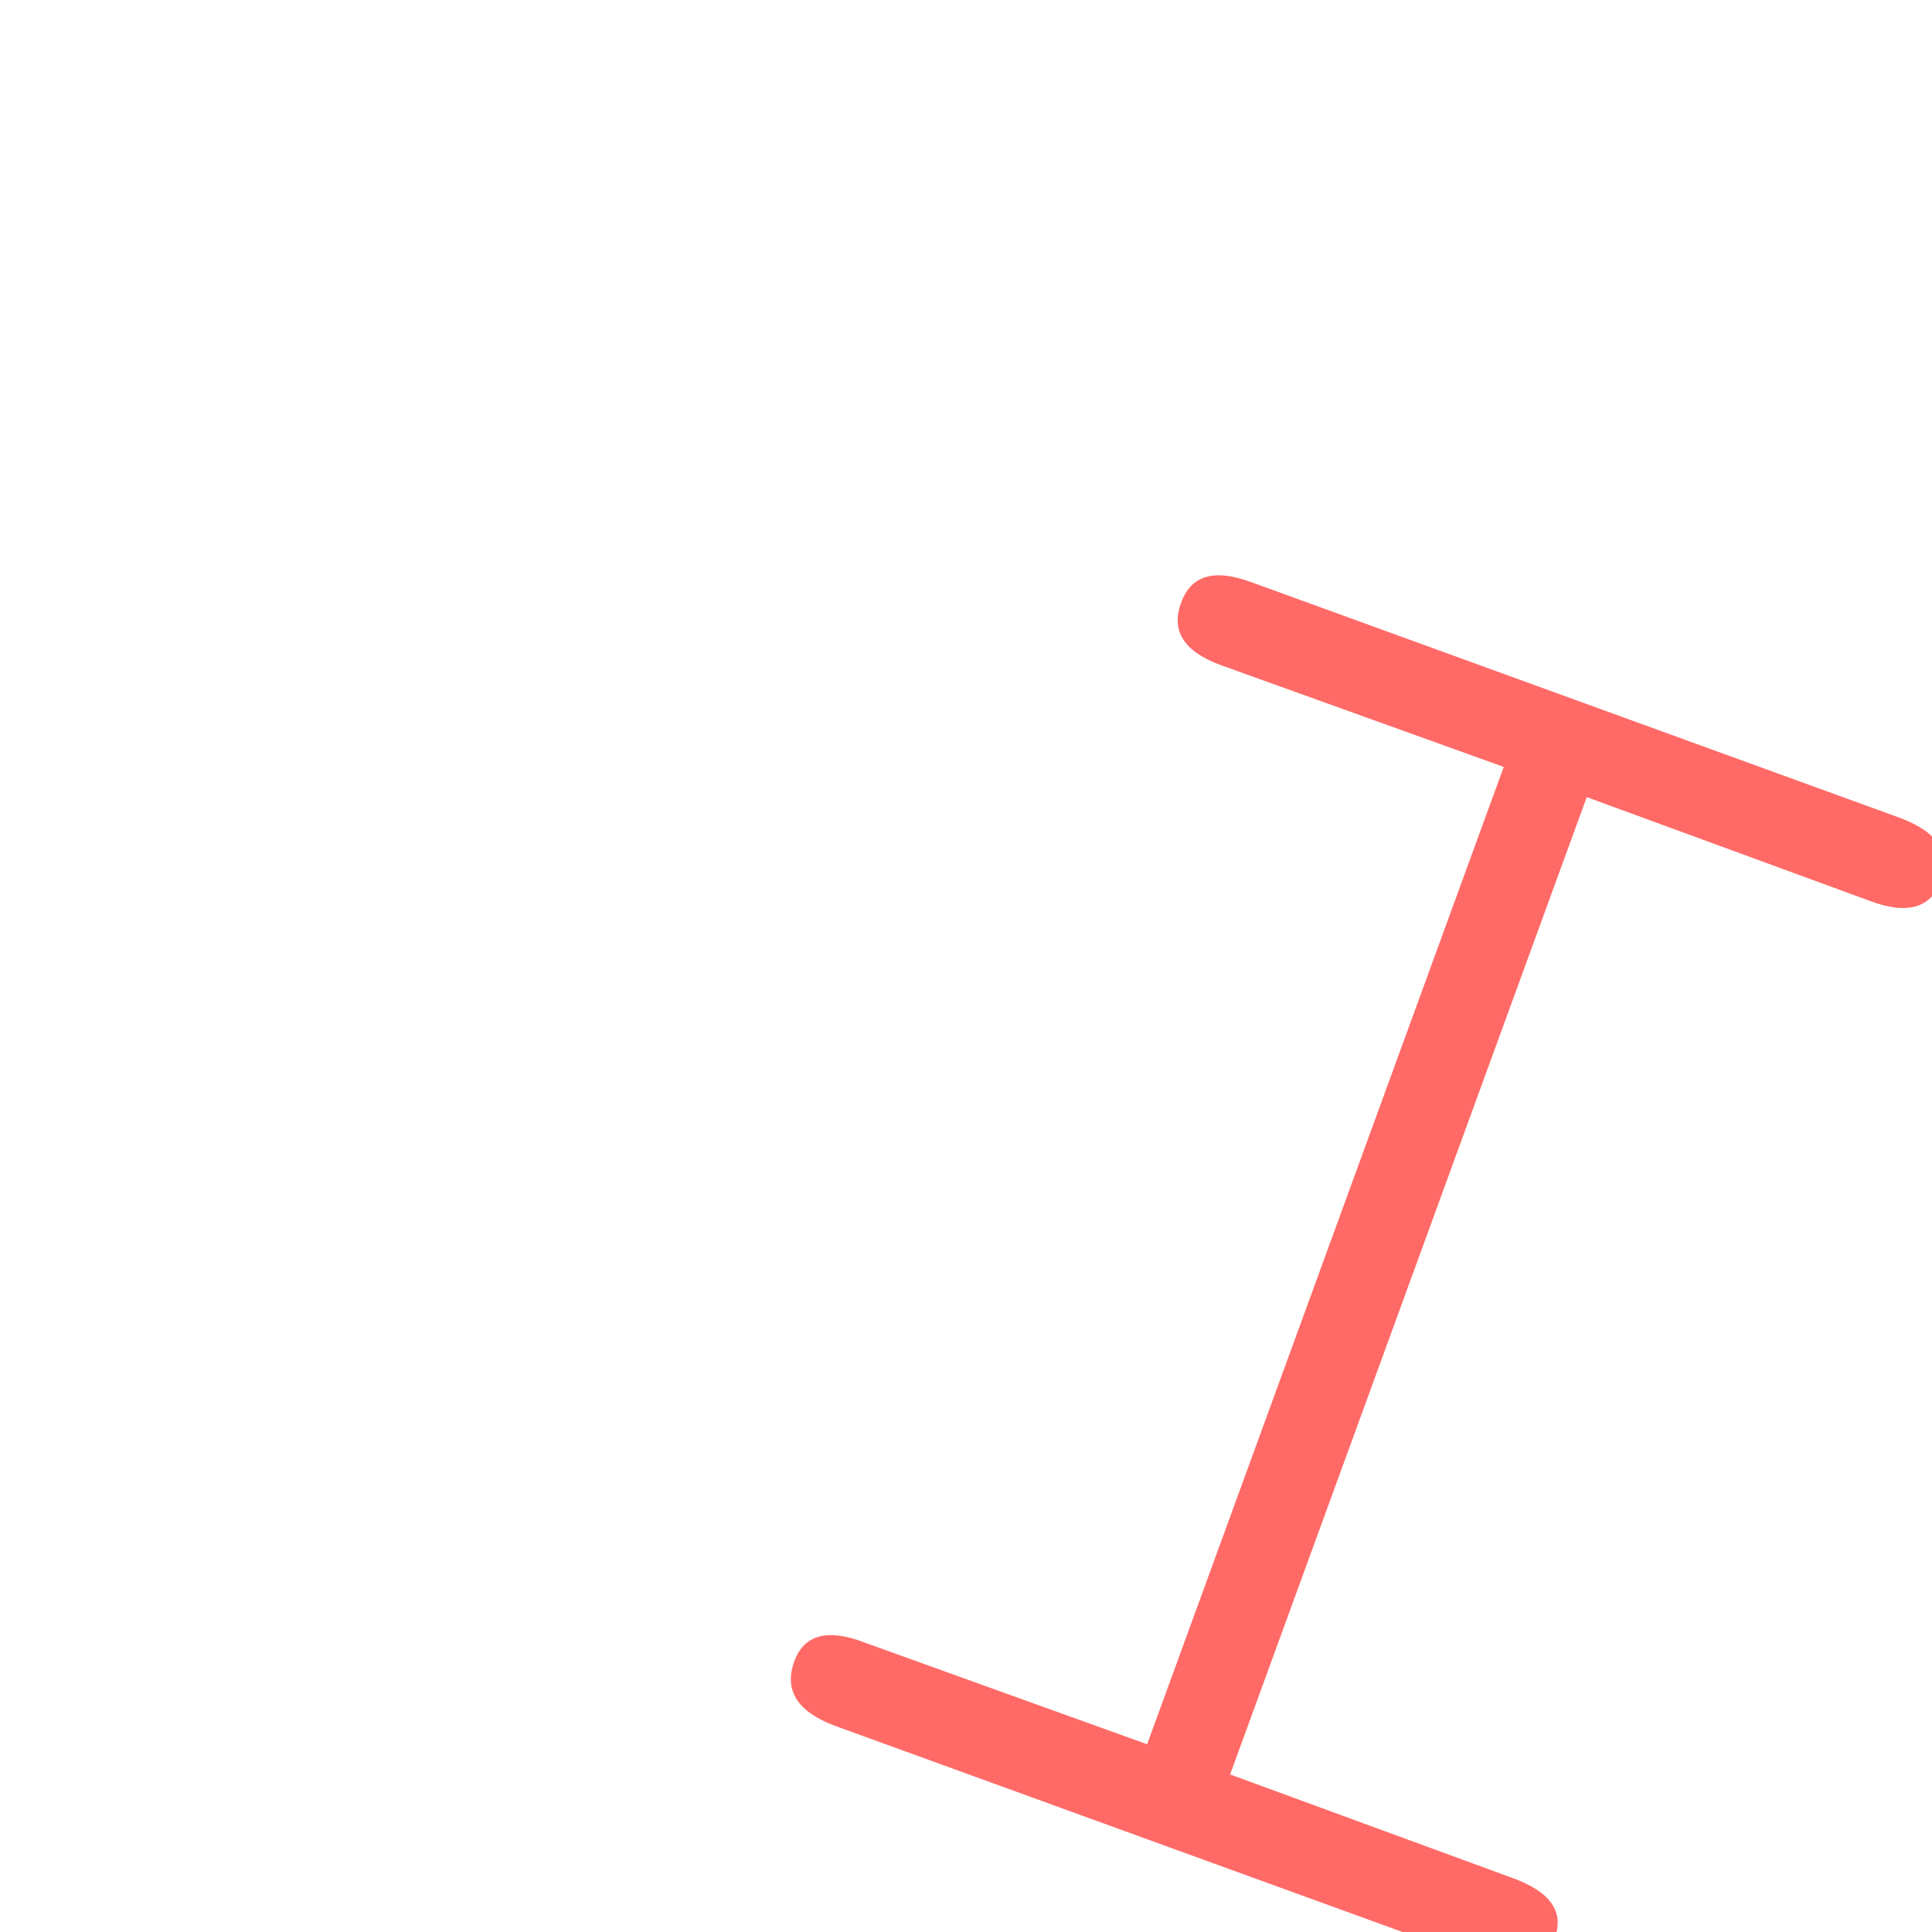
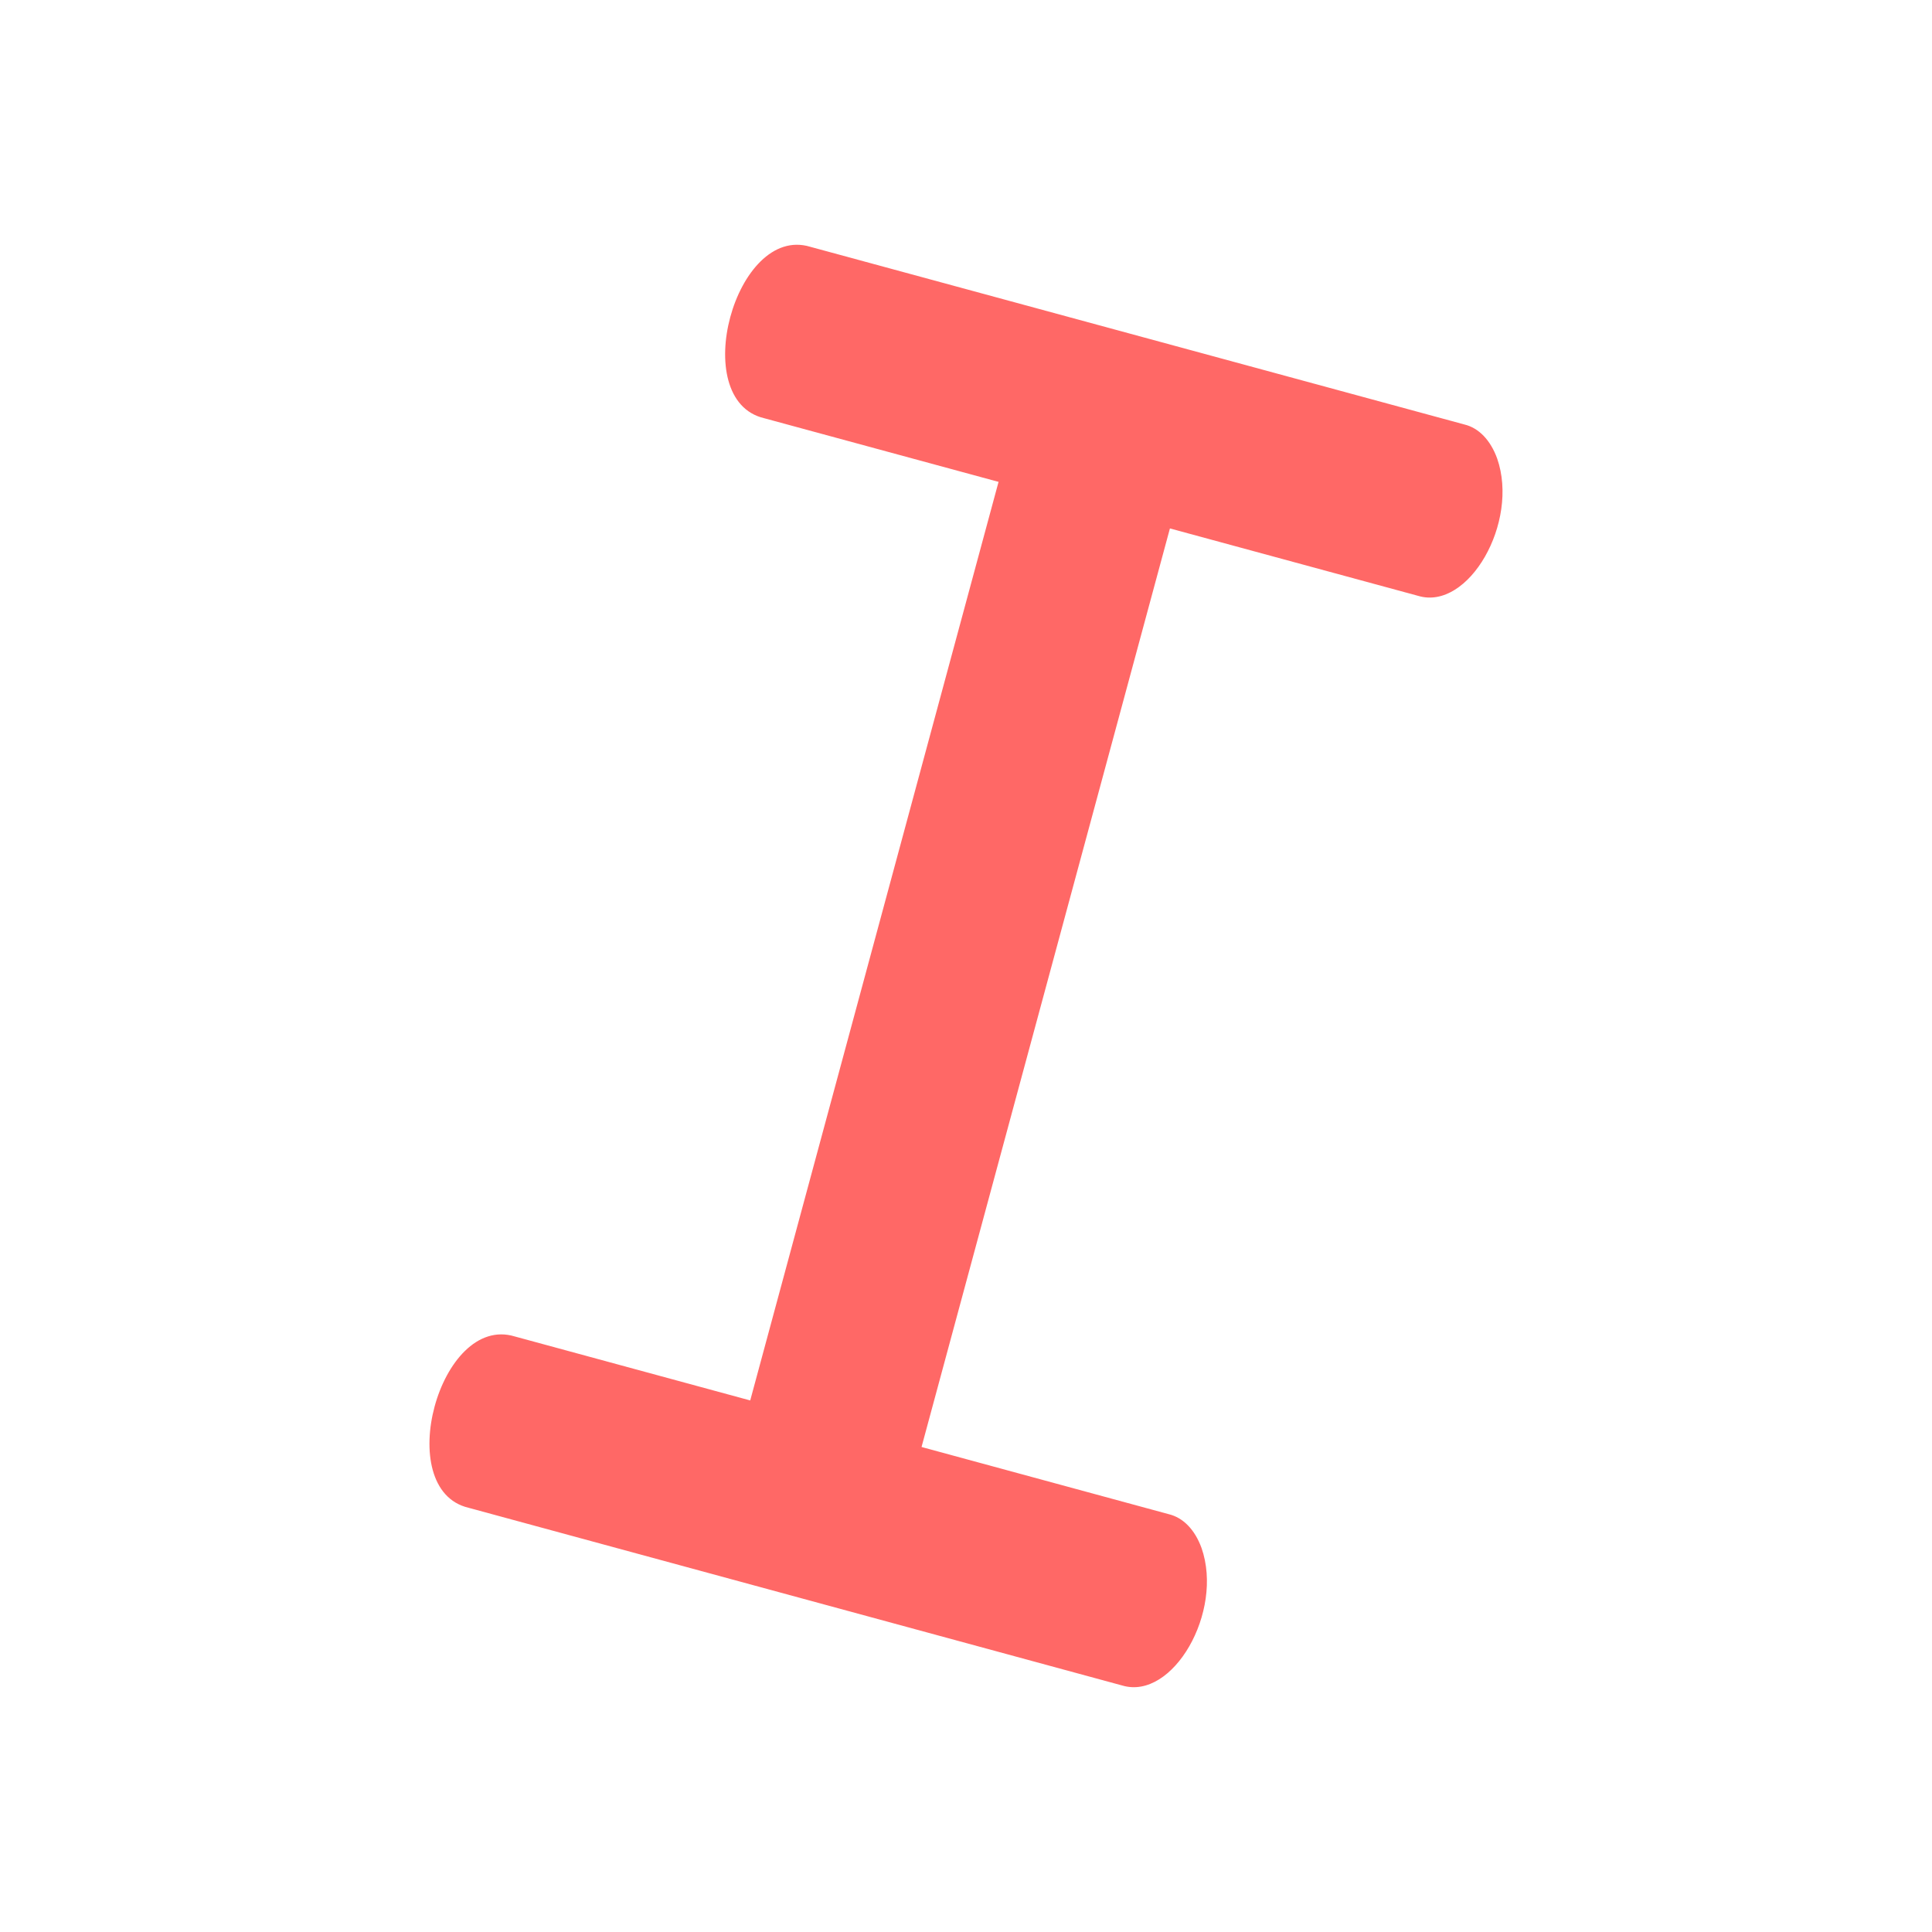
<svg xmlns="http://www.w3.org/2000/svg" width="24px" height="24px" viewBox="0 0 24 24" version="1.1">
  <g id="surface1">
-     <path style=" stroke:none;fill-rule:nonzero;fill:rgb(100%,41.569%,40%);fill-opacity:1;" d="M 19.711 9.902 L 15.281 22.043 L 18.797 23.332 C 19.266 23.504 19.434 23.754 19.312 24.082 C 19.184 24.441 18.891 24.535 18.422 24.363 L 10.359 21.434 C 9.902 21.258 9.738 20.996 9.867 20.637 C 9.988 20.309 10.277 20.227 10.734 20.402 L 14.25 21.668 L 18.68 9.527 L 15.164 8.262 C 14.707 8.094 14.543 7.836 14.672 7.488 C 14.793 7.148 15.082 7.062 15.539 7.23 L 23.602 10.16 C 24.07 10.336 24.238 10.594 24.117 10.934 C 23.988 11.281 23.695 11.367 23.227 11.191 Z M 19.711 9.902 " />
+     <path style=" stroke:none;fill-rule:nonzero;fill:rgb(100%,40.784%,40%);fill-opacity:1;" d="M 13.051 4.75 C 12.805 4.898 12.629 5.137 12.559 5.414 L 9.184 17.898 C 8.762 19.34 10.949 19.934 11.312 18.477 L 14.688 5.992 C 14.961 5.027 13.906 4.223 13.051 4.75 Z M 13.051 4.75 " />
+     <path style=" stroke:none;fill-rule:nonzero;fill:rgb(100%,40.784%,40%);fill-opacity:1;" d="M 18.598 5.695 C 18.516 5.469 18.371 5.316 18.191 5.273 L 10.066 3.066 C 9.133 2.781 8.539 4.969 9.492 5.195 L 17.617 7.402 C 18.242 7.59 18.875 6.488 18.598 5.695 Z M 18.598 5.695 " />
+     <path style=" stroke:none;fill-rule:nonzero;fill:rgb(100%,40.784%,40%);fill-opacity:1;" d="M 14.926 19.23 C 14.844 19.004 14.699 18.852 14.516 18.809 L 6.395 16.602 C 5.457 16.316 4.867 18.504 5.82 18.73 L 13.941 20.938 C 14.57 21.125 15.203 20.023 14.926 19.23 Z M 14.926 19.23 " />
  </g>
</svg>
